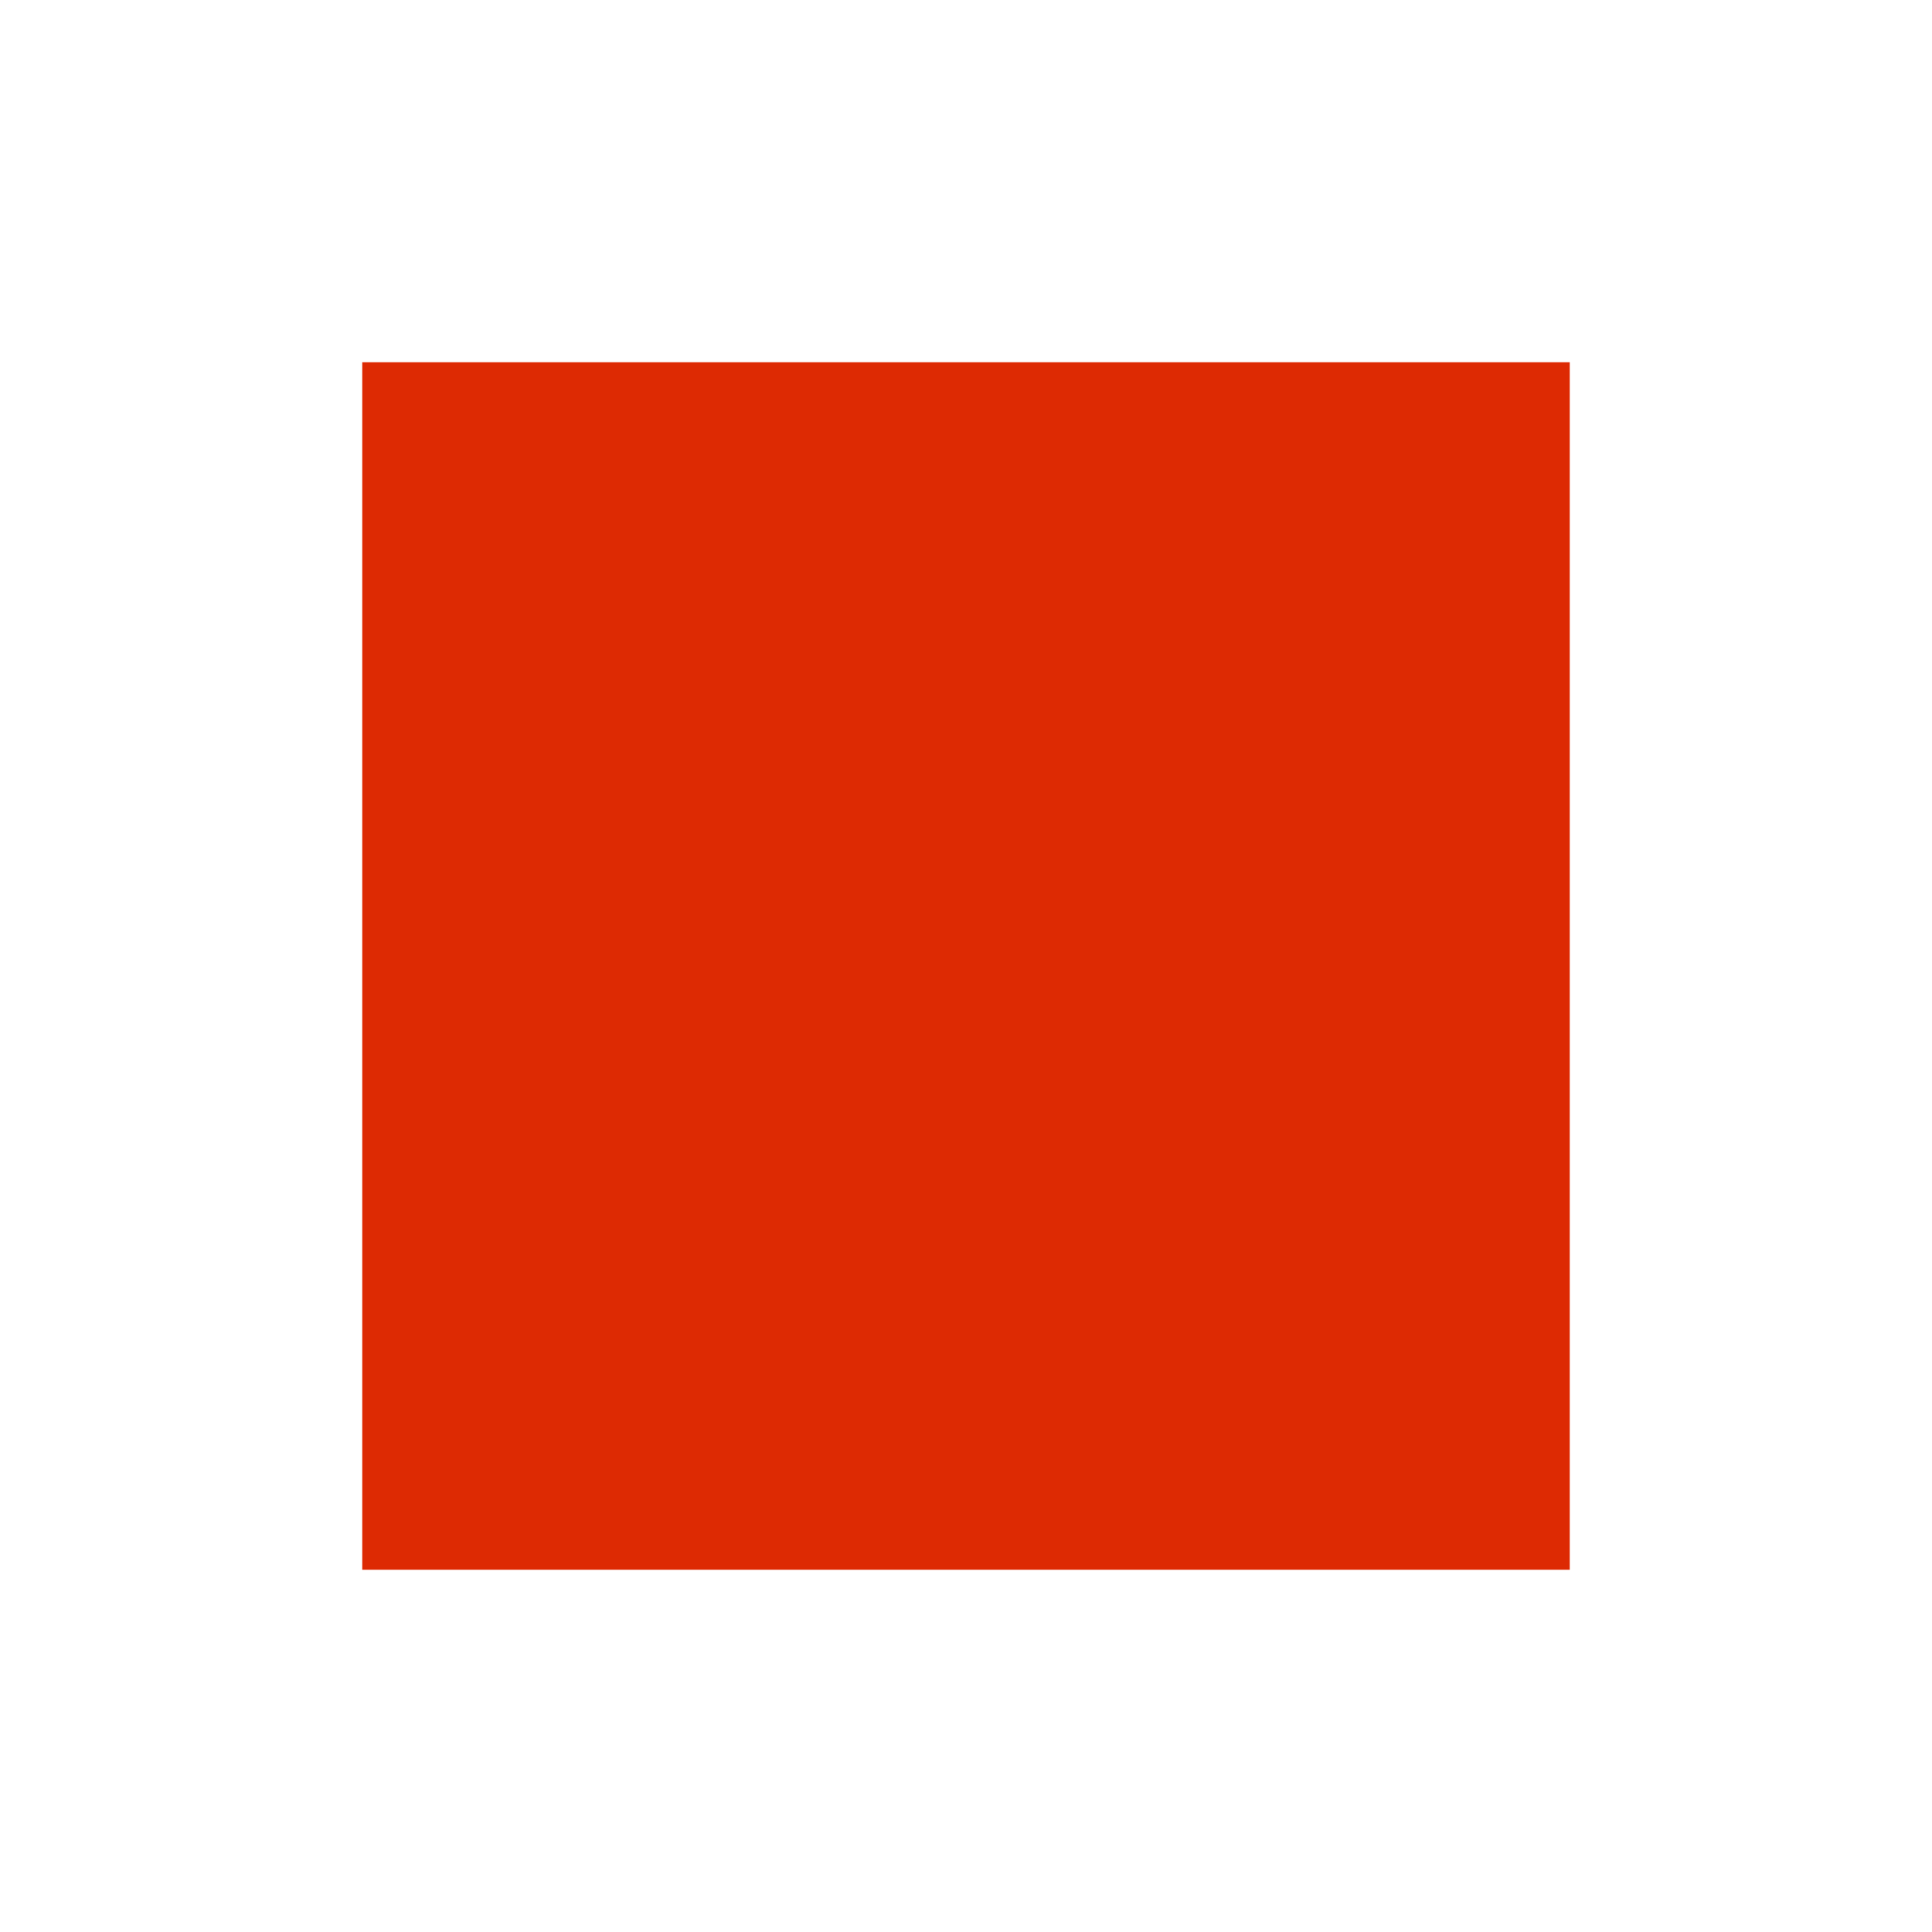
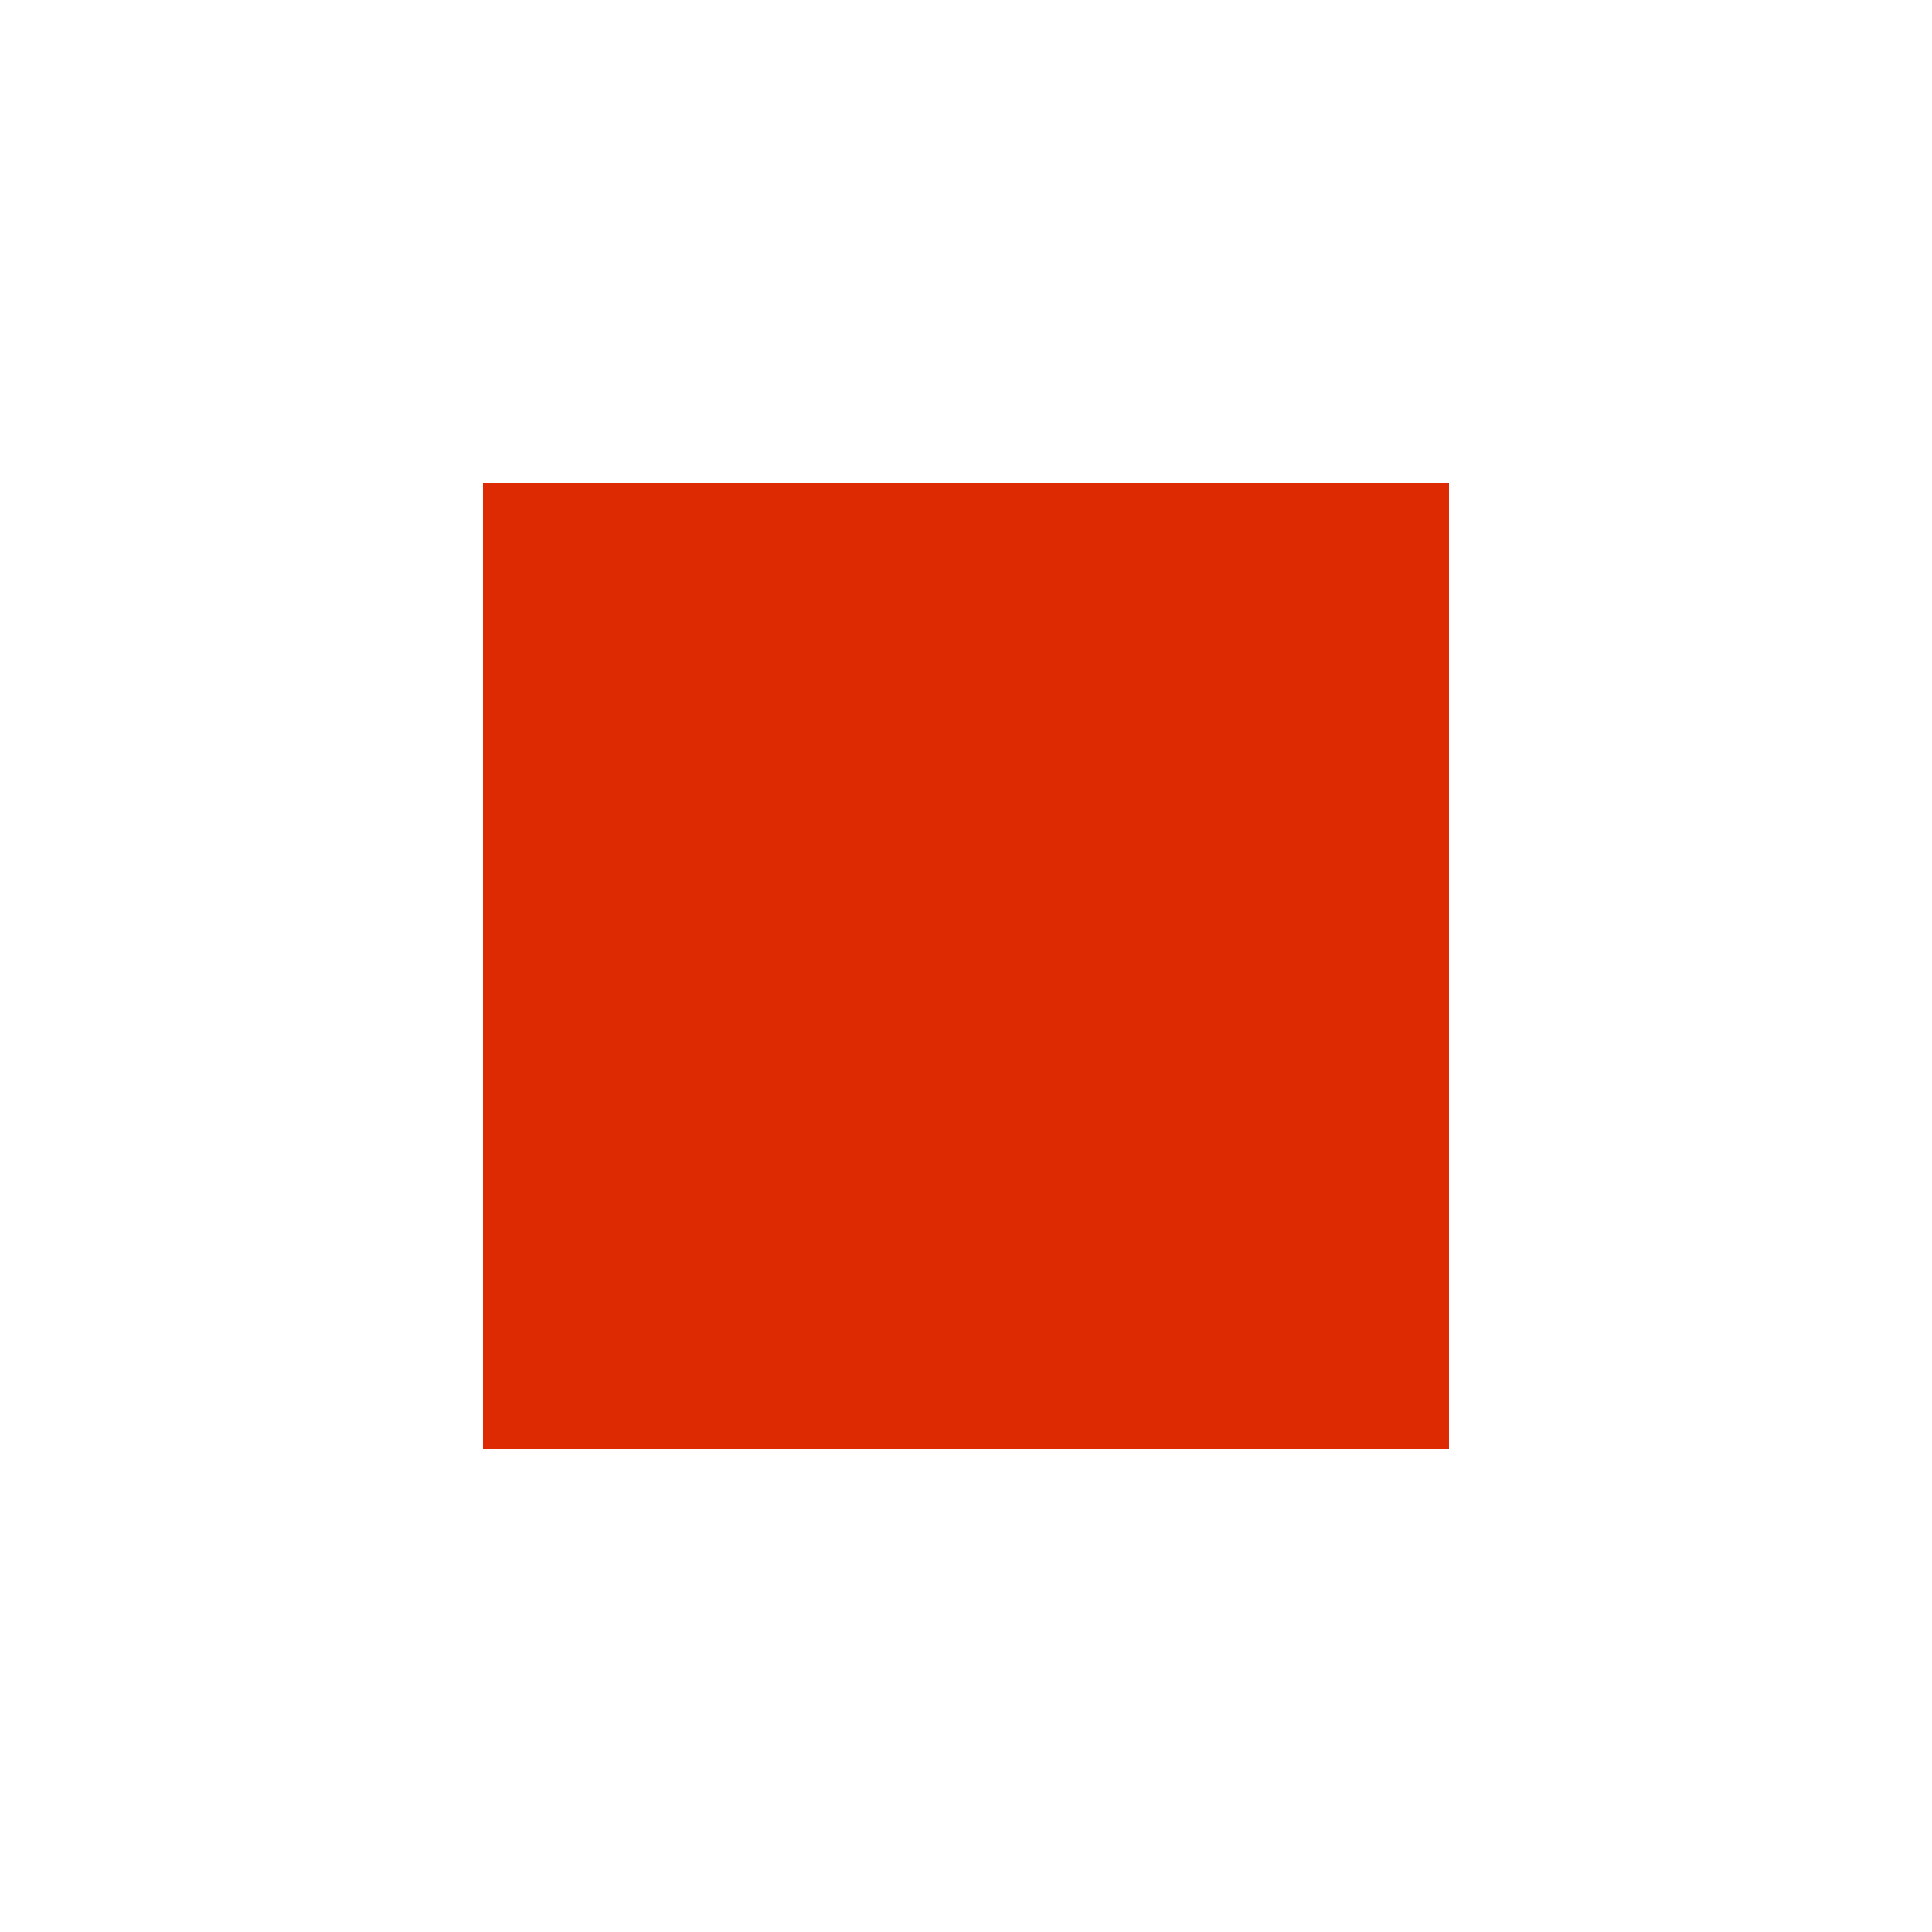
<svg xmlns="http://www.w3.org/2000/svg" xmlns:xlink="http://www.w3.org/1999/xlink" width="16" height="16" id="svg2" version="1.0">
  <defs id="defs4">
    <linearGradient id="linearGradient13615">
      <stop style="stop-color:#01d0fc;stop-opacity:1;" offset="0" id="stop13617" />
      <stop style="stop-color:#025a6d;stop-opacity:1;" offset="1" id="stop13619" />
    </linearGradient>
    <linearGradient id="linearGradient9212">
      <stop style="stop-color:#07e60b;stop-opacity:1;" offset="0" id="stop9214" />
      <stop style="stop-color:#045906;stop-opacity:1;" offset="1" id="stop9216" />
    </linearGradient>
    <linearGradient id="linearGradient3352">
      <stop style="stop-color:#ff3f00;stop-opacity:1;" offset="0" id="stop3354" />
      <stop style="stop-color:#842405;stop-opacity:1;" offset="1" id="stop3356" />
    </linearGradient>
    <linearGradient id="linearGradient39619">
      <stop style="stop-color:#ff03ae;stop-opacity:1;" offset="0" id="stop39621" />
      <stop style="stop-color:#5c013f;stop-opacity:0.99;" offset="1" id="stop39623" />
    </linearGradient>
    <linearGradient id="linearGradient38642">
      <stop style="stop-color:#f72800;stop-opacity:1;" offset="0" id="stop38644" />
      <stop style="stop-color:#661708;stop-opacity:1;" offset="1" id="stop38646" />
    </linearGradient>
    <linearGradient id="linearGradient37664">
      <stop style="stop-color:#e0b000;stop-opacity:1;" offset="0" id="stop37666" />
      <stop style="stop-color:#665000;stop-opacity:1;" offset="1" id="stop37668" />
    </linearGradient>
    <linearGradient id="linearGradient21624">
      <stop style="stop-color:#077f22;stop-opacity:1;" offset="0" id="stop21626" />
      <stop style="stop-color:#00ff39;stop-opacity:1;" offset="1" id="stop21628" />
    </linearGradient>
    <linearGradient xlink:href="#linearGradient37664" id="linearGradient37670" x1="8.01" y1="2.935" x2="8.01" y2="14.917" gradientUnits="userSpaceOnUse" />
    <linearGradient xlink:href="#linearGradient39619" id="linearGradient39625" x1="8.01" y1="2.796" x2="8.01" y2="14.917" gradientUnits="userSpaceOnUse" />
    <linearGradient xlink:href="#linearGradient3352" id="linearGradient3358" x1="10.409" y1="4.581" x2="10.409" y2="10.762" gradientUnits="userSpaceOnUse" />
    <linearGradient xlink:href="#linearGradient13615" id="linearGradient13621" x1="8.72" y1="3.889" x2="8.531" y2="13.559" gradientUnits="userSpaceOnUse" gradientTransform="matrix(1.010088,0,0,1.010088,0.2935083,-0.3578444)" />
  </defs>
  <g id="layer1">
-     <rect style="fill:#dd2a03;fill-opacity:1;stroke:none;stroke-width:1.011;stroke-miterlimit:4;stroke-dasharray:none;stroke-opacity:1" id="rect3165" width="10" height="10" x="3" y="3" />
+     <rect style="fill:#dd2a03;fill-opacity:1;stroke:none;stroke-width:1.011;stroke-miterlimit:4;stroke-dasharray:none;stroke-opacity:1" id="rect3165" width="8" height="8" x="4" y="4" ry="0" />
  </g>
</svg>
